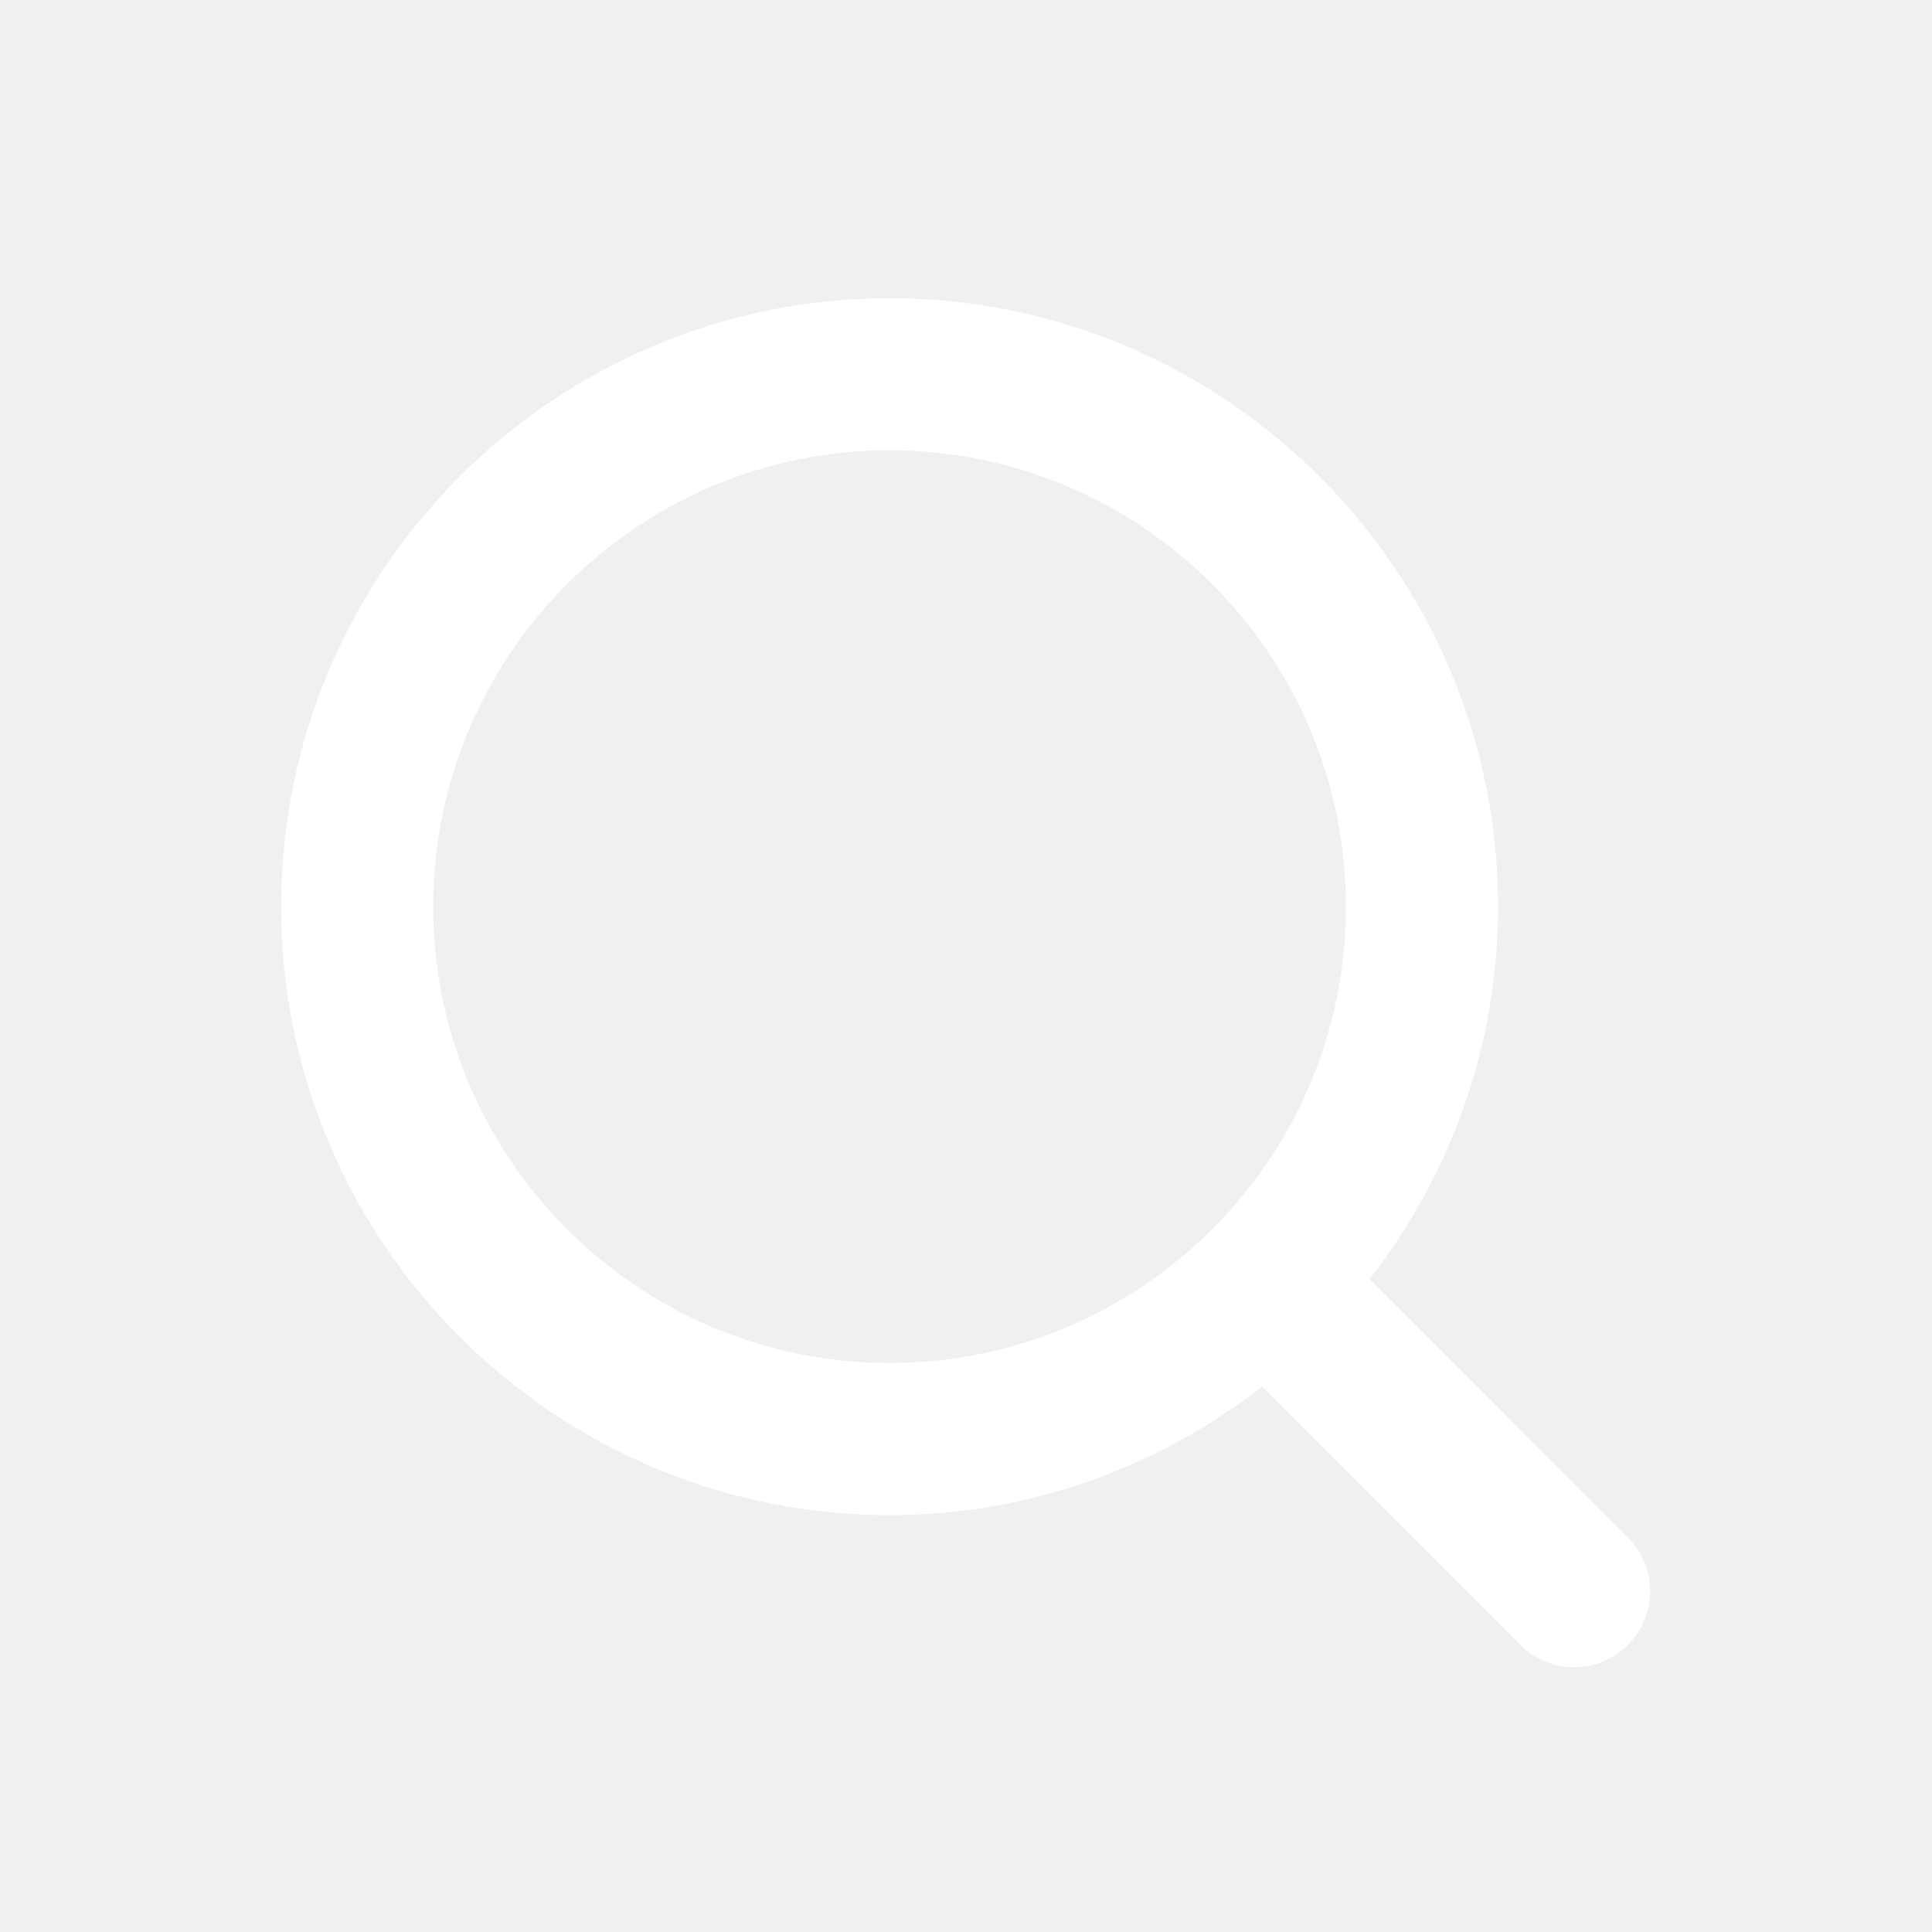
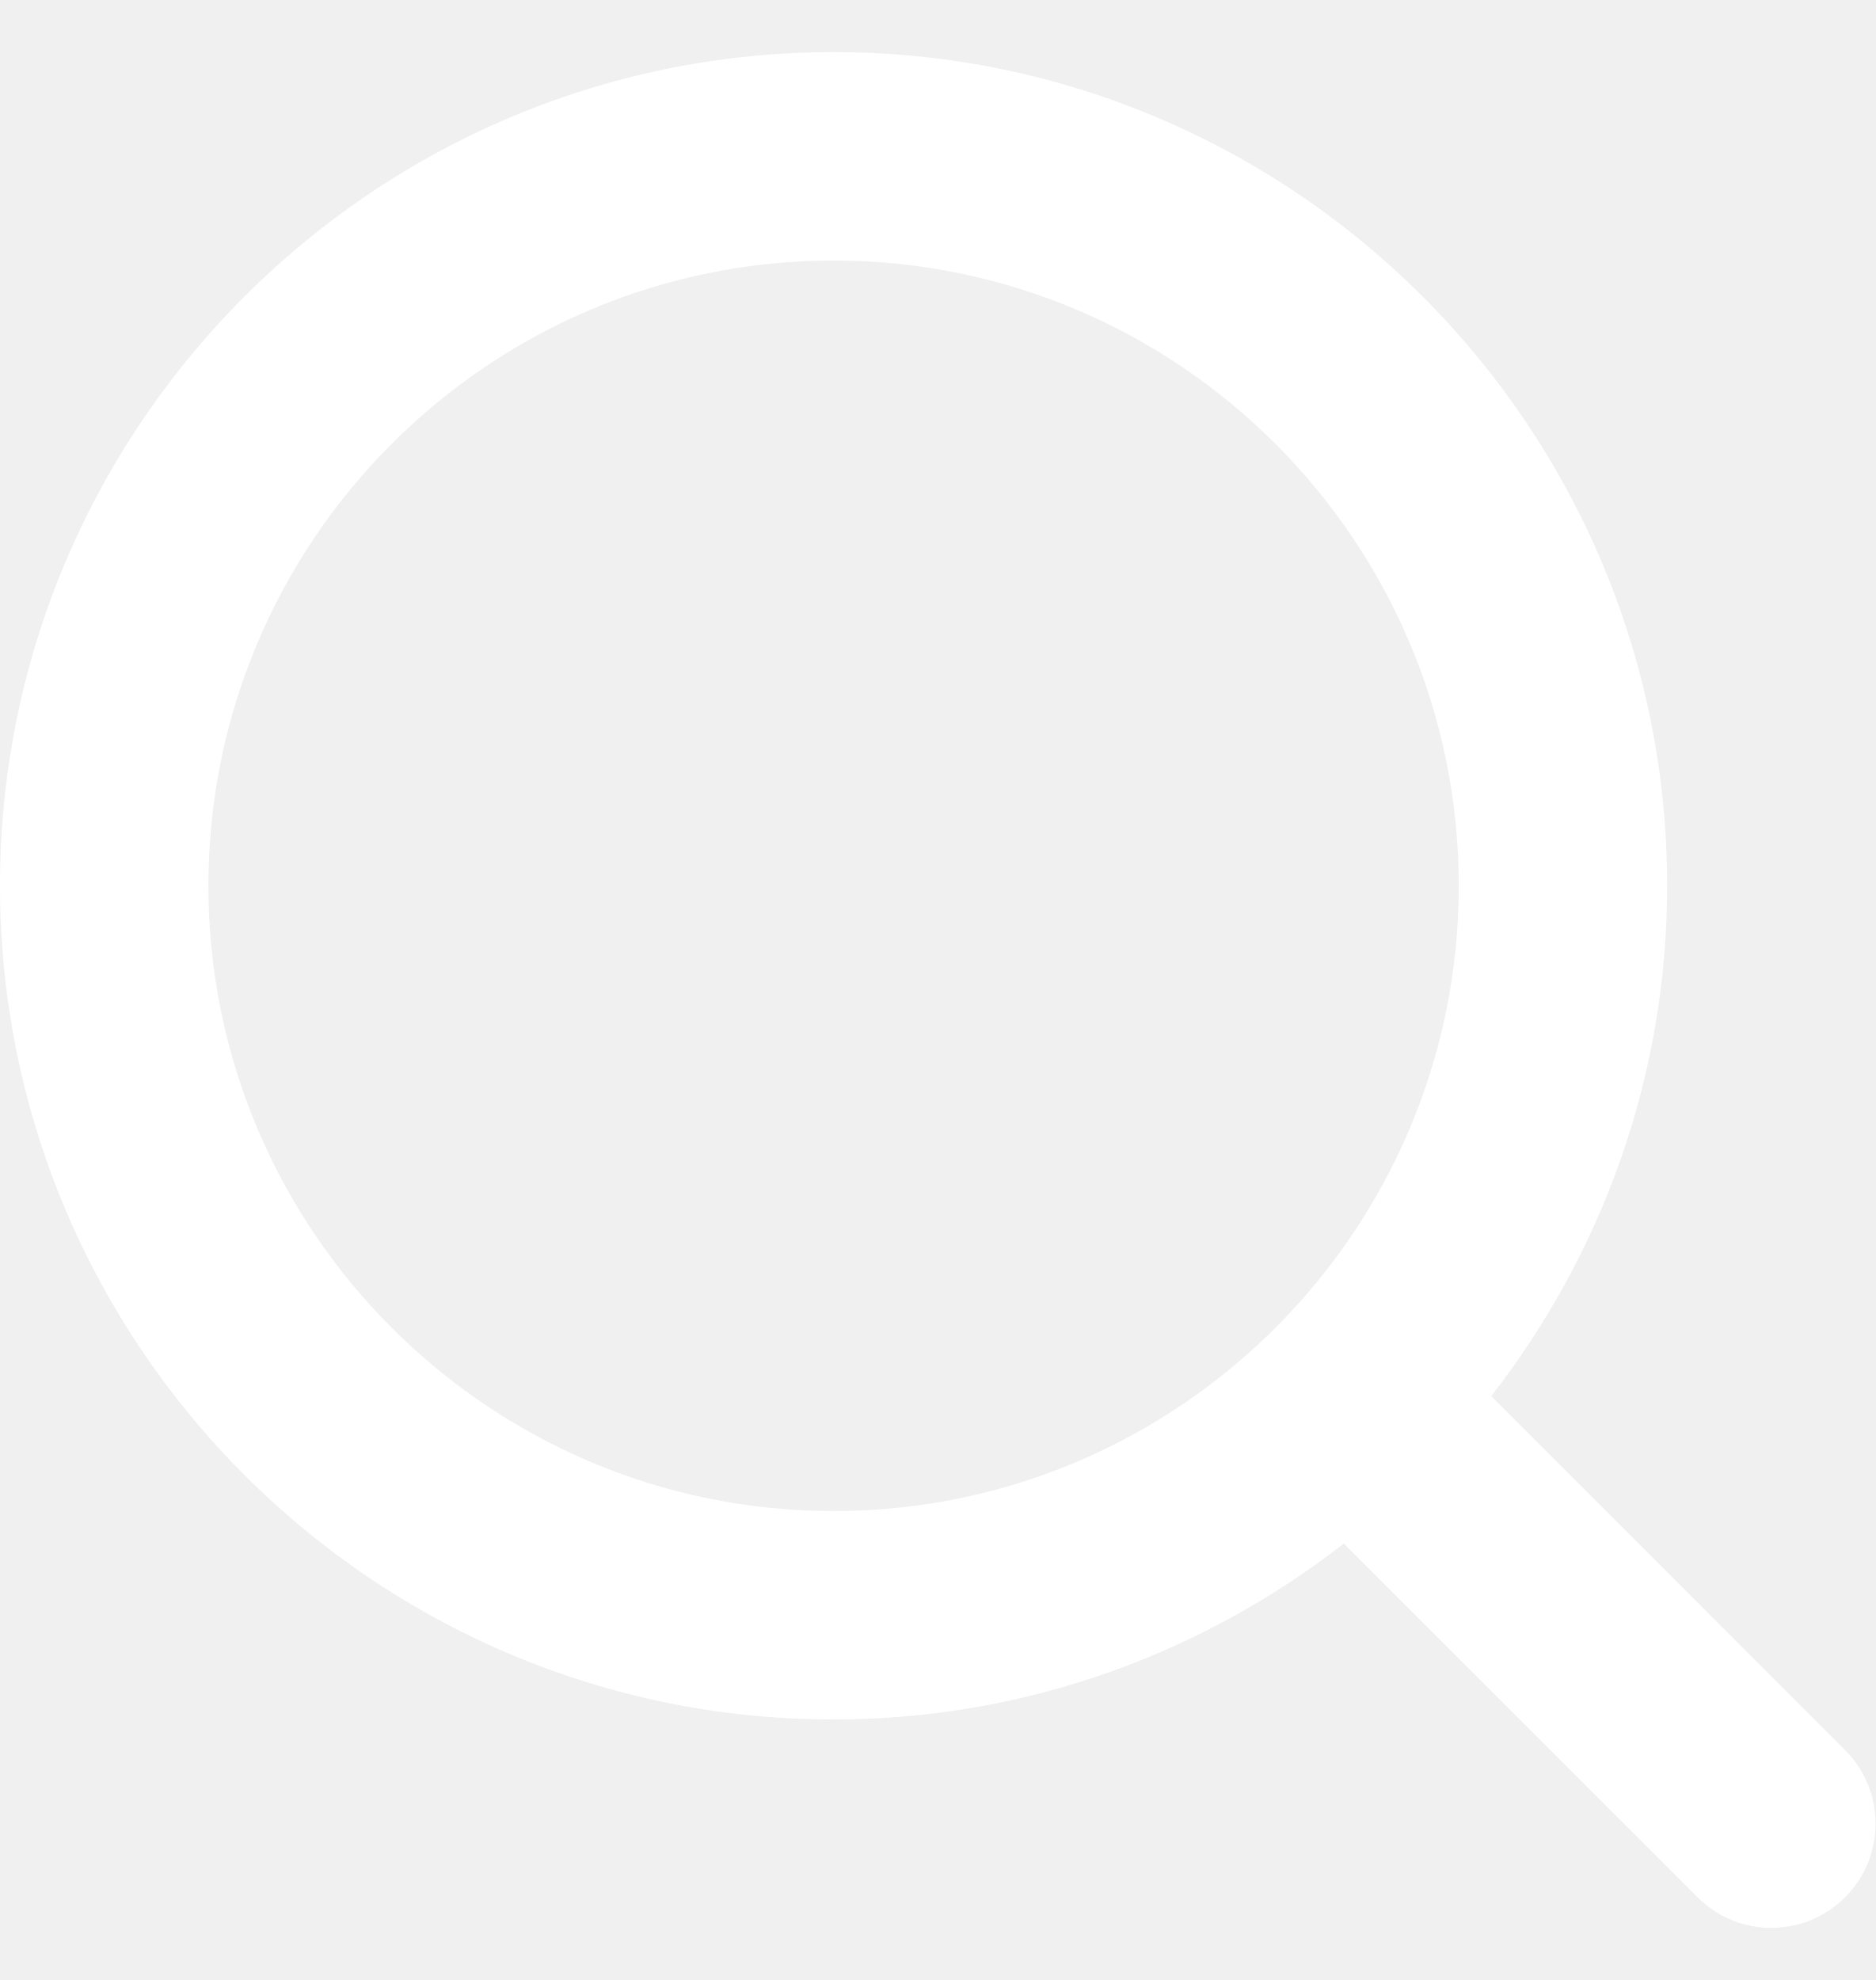
- <svg xmlns="http://www.w3.org/2000/svg" viewBox="0 0 26 26" fill="none">
-   <path fill-rule="evenodd" clip-rule="evenodd" d="M5.83 12.201C5.83 8.815 8.585 6.06 11.972 6.06C15.359 6.06 18.113 8.815 18.113 12.201C18.113 15.588 15.359 18.343 11.972 18.343C8.585 18.343 5.83 15.588 5.83 12.201ZM21.907 20.69L18.432 17.214C19.51 15.828 20.16 14.091 20.16 12.201C20.16 7.687 16.486 4.013 11.972 4.013C7.457 4.013 3.783 7.687 3.783 12.201C3.783 16.716 7.457 20.39 11.972 20.39C13.861 20.39 15.598 19.74 16.984 18.662L20.46 22.137C20.66 22.337 20.922 22.437 21.183 22.437C21.446 22.437 21.708 22.337 21.907 22.137C22.307 21.737 22.307 21.09 21.907 20.69Z" fill="white" />
+ <svg xmlns="http://www.w3.org/2000/svg" viewBox="0 0 18 19" fill="none">
+   <path fill-rule="evenodd" clip-rule="evenodd" d="M2 8.5C2 5.191 4.691 2.5 8 2.5C11.309 2.5 14 5.191 14 8.5C14 11.809 11.309 14.5 8 14.5C4.691 14.5 2 11.809 2 8.5ZM17.707 16.793L14.312 13.397C15.365 12.043 16 10.346 16 8.5C16 4.089 12.411 0.5 8 0.5C3.589 0.5 0 4.089 0 8.5C0 12.911 3.589 16.5 8 16.5C9.846 16.5 11.543 15.865 12.897 14.812L16.293 18.207C16.488 18.402 16.744 18.5 17 18.5C17.256 18.5 17.512 18.402 17.707 18.207C18.098 17.816 18.098 17.184 17.707 16.793Z" fill="white" />
</svg>
